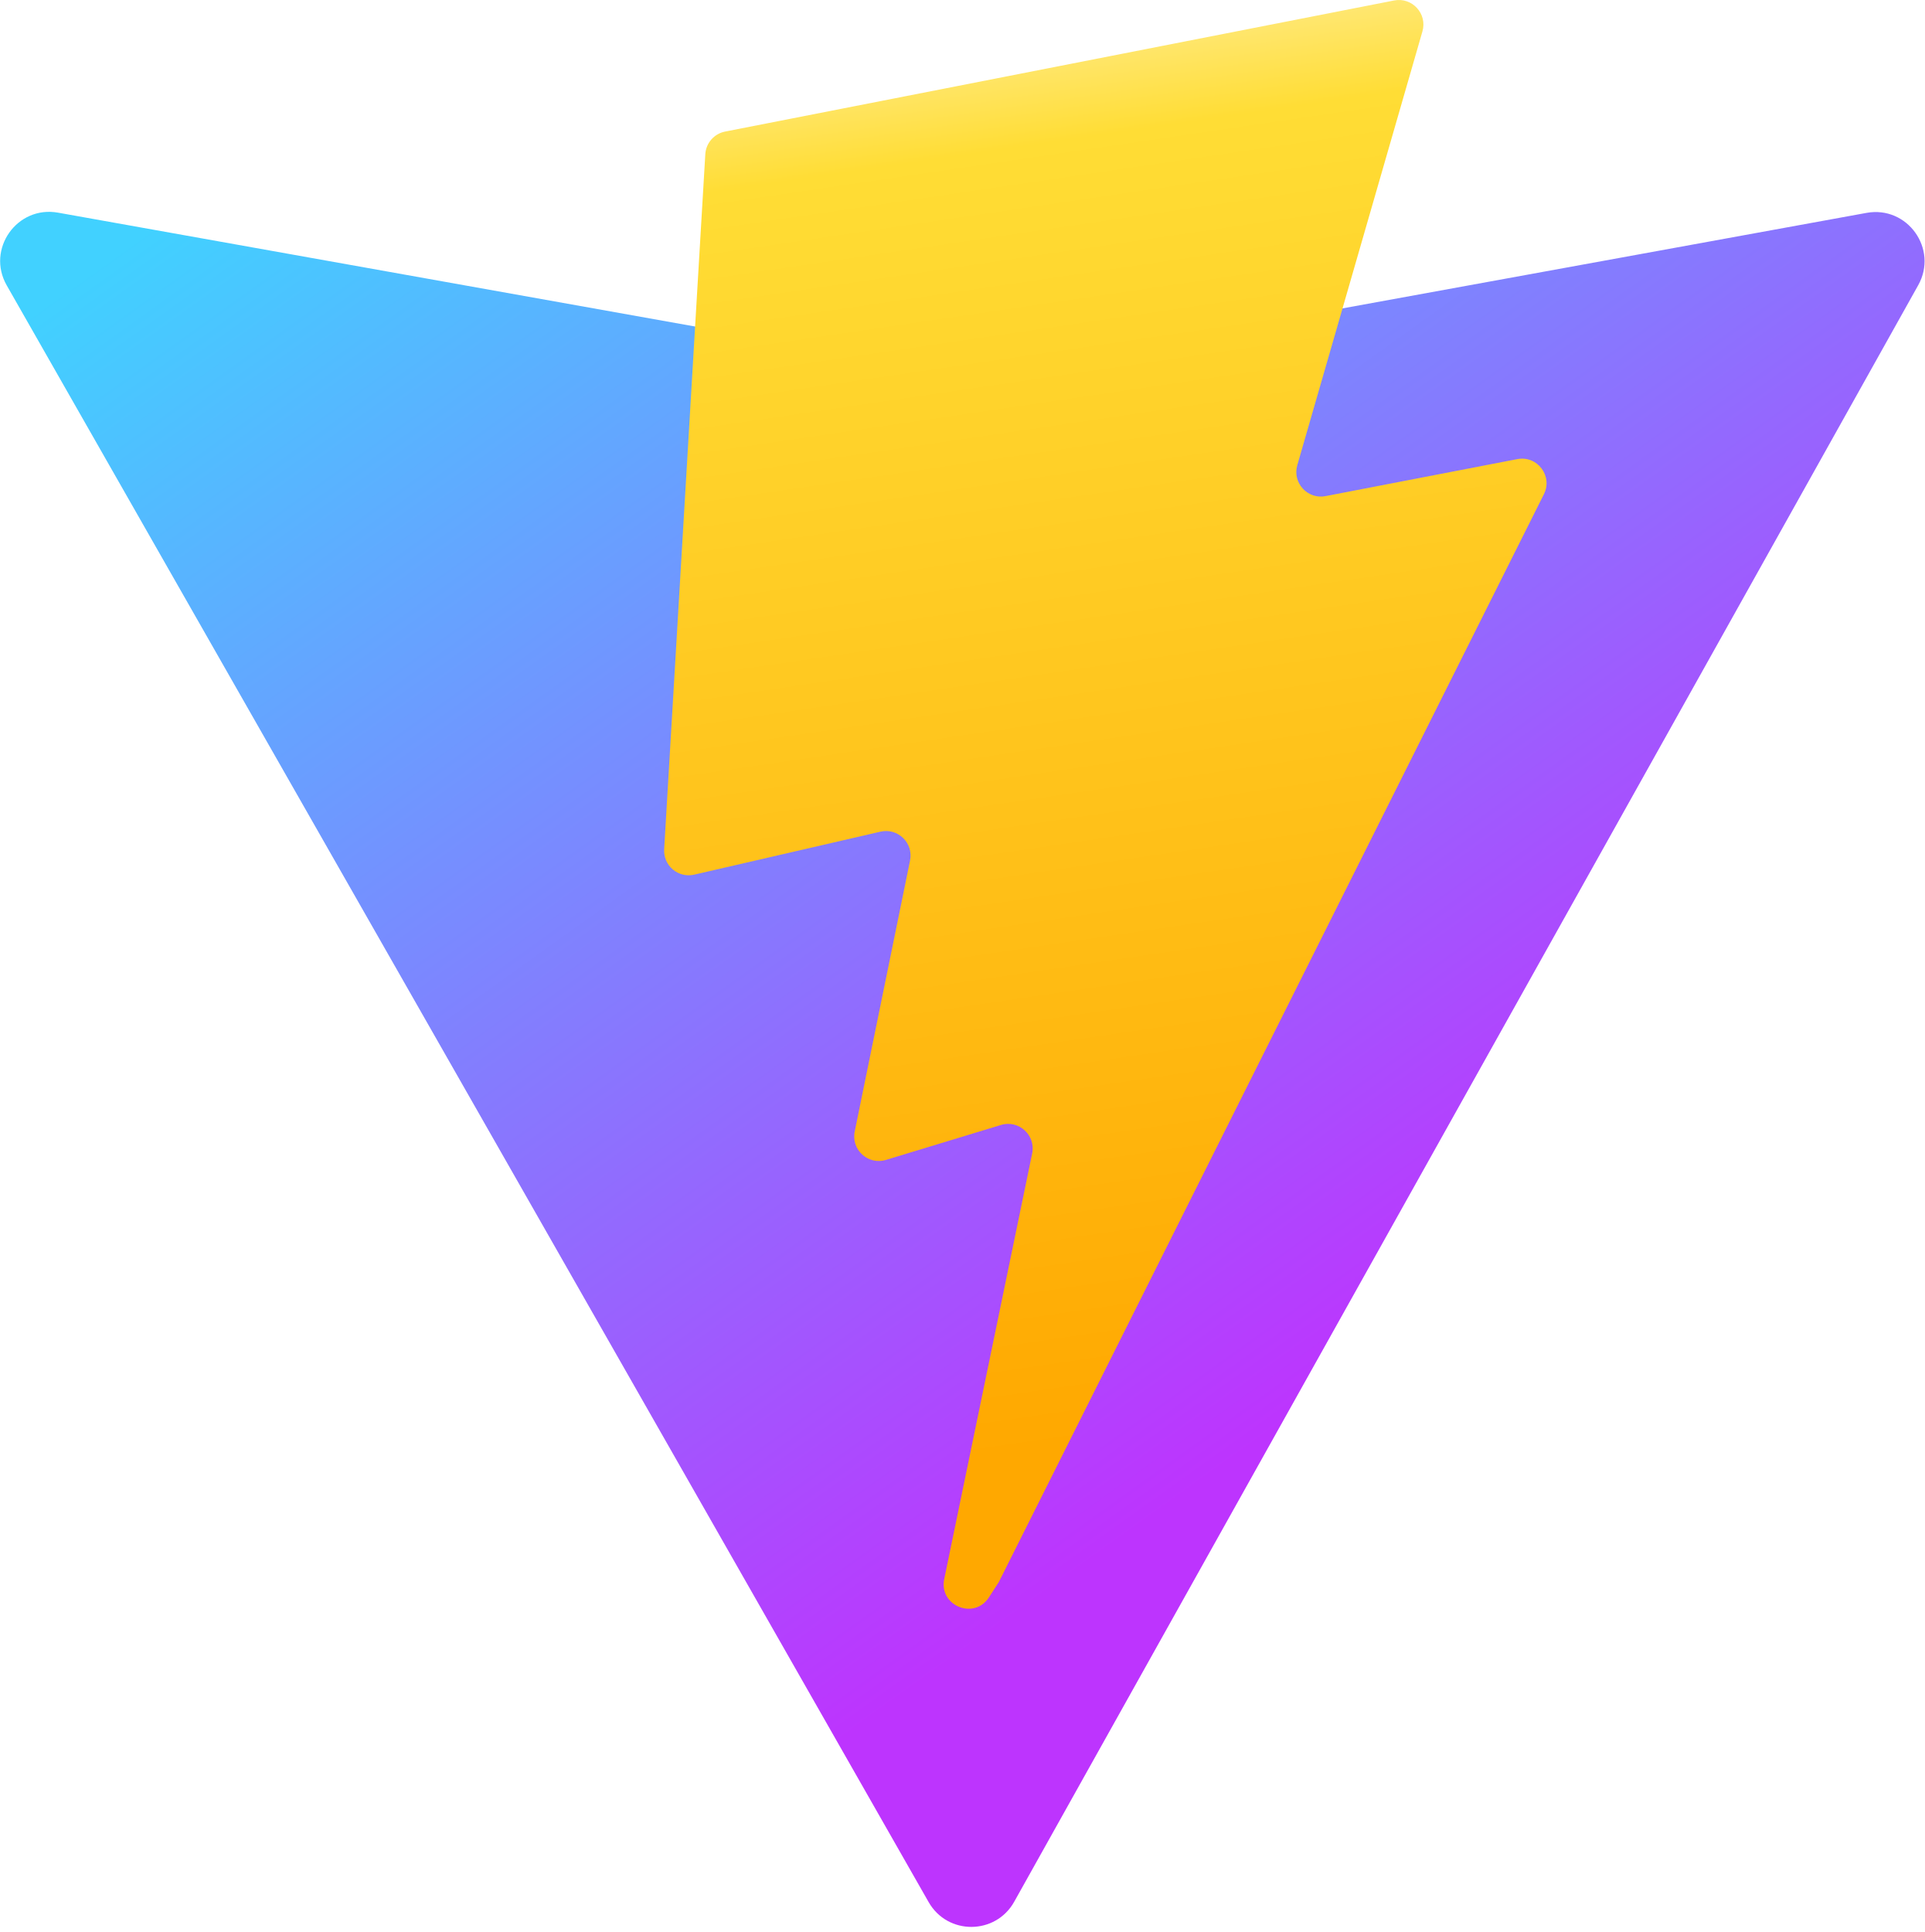
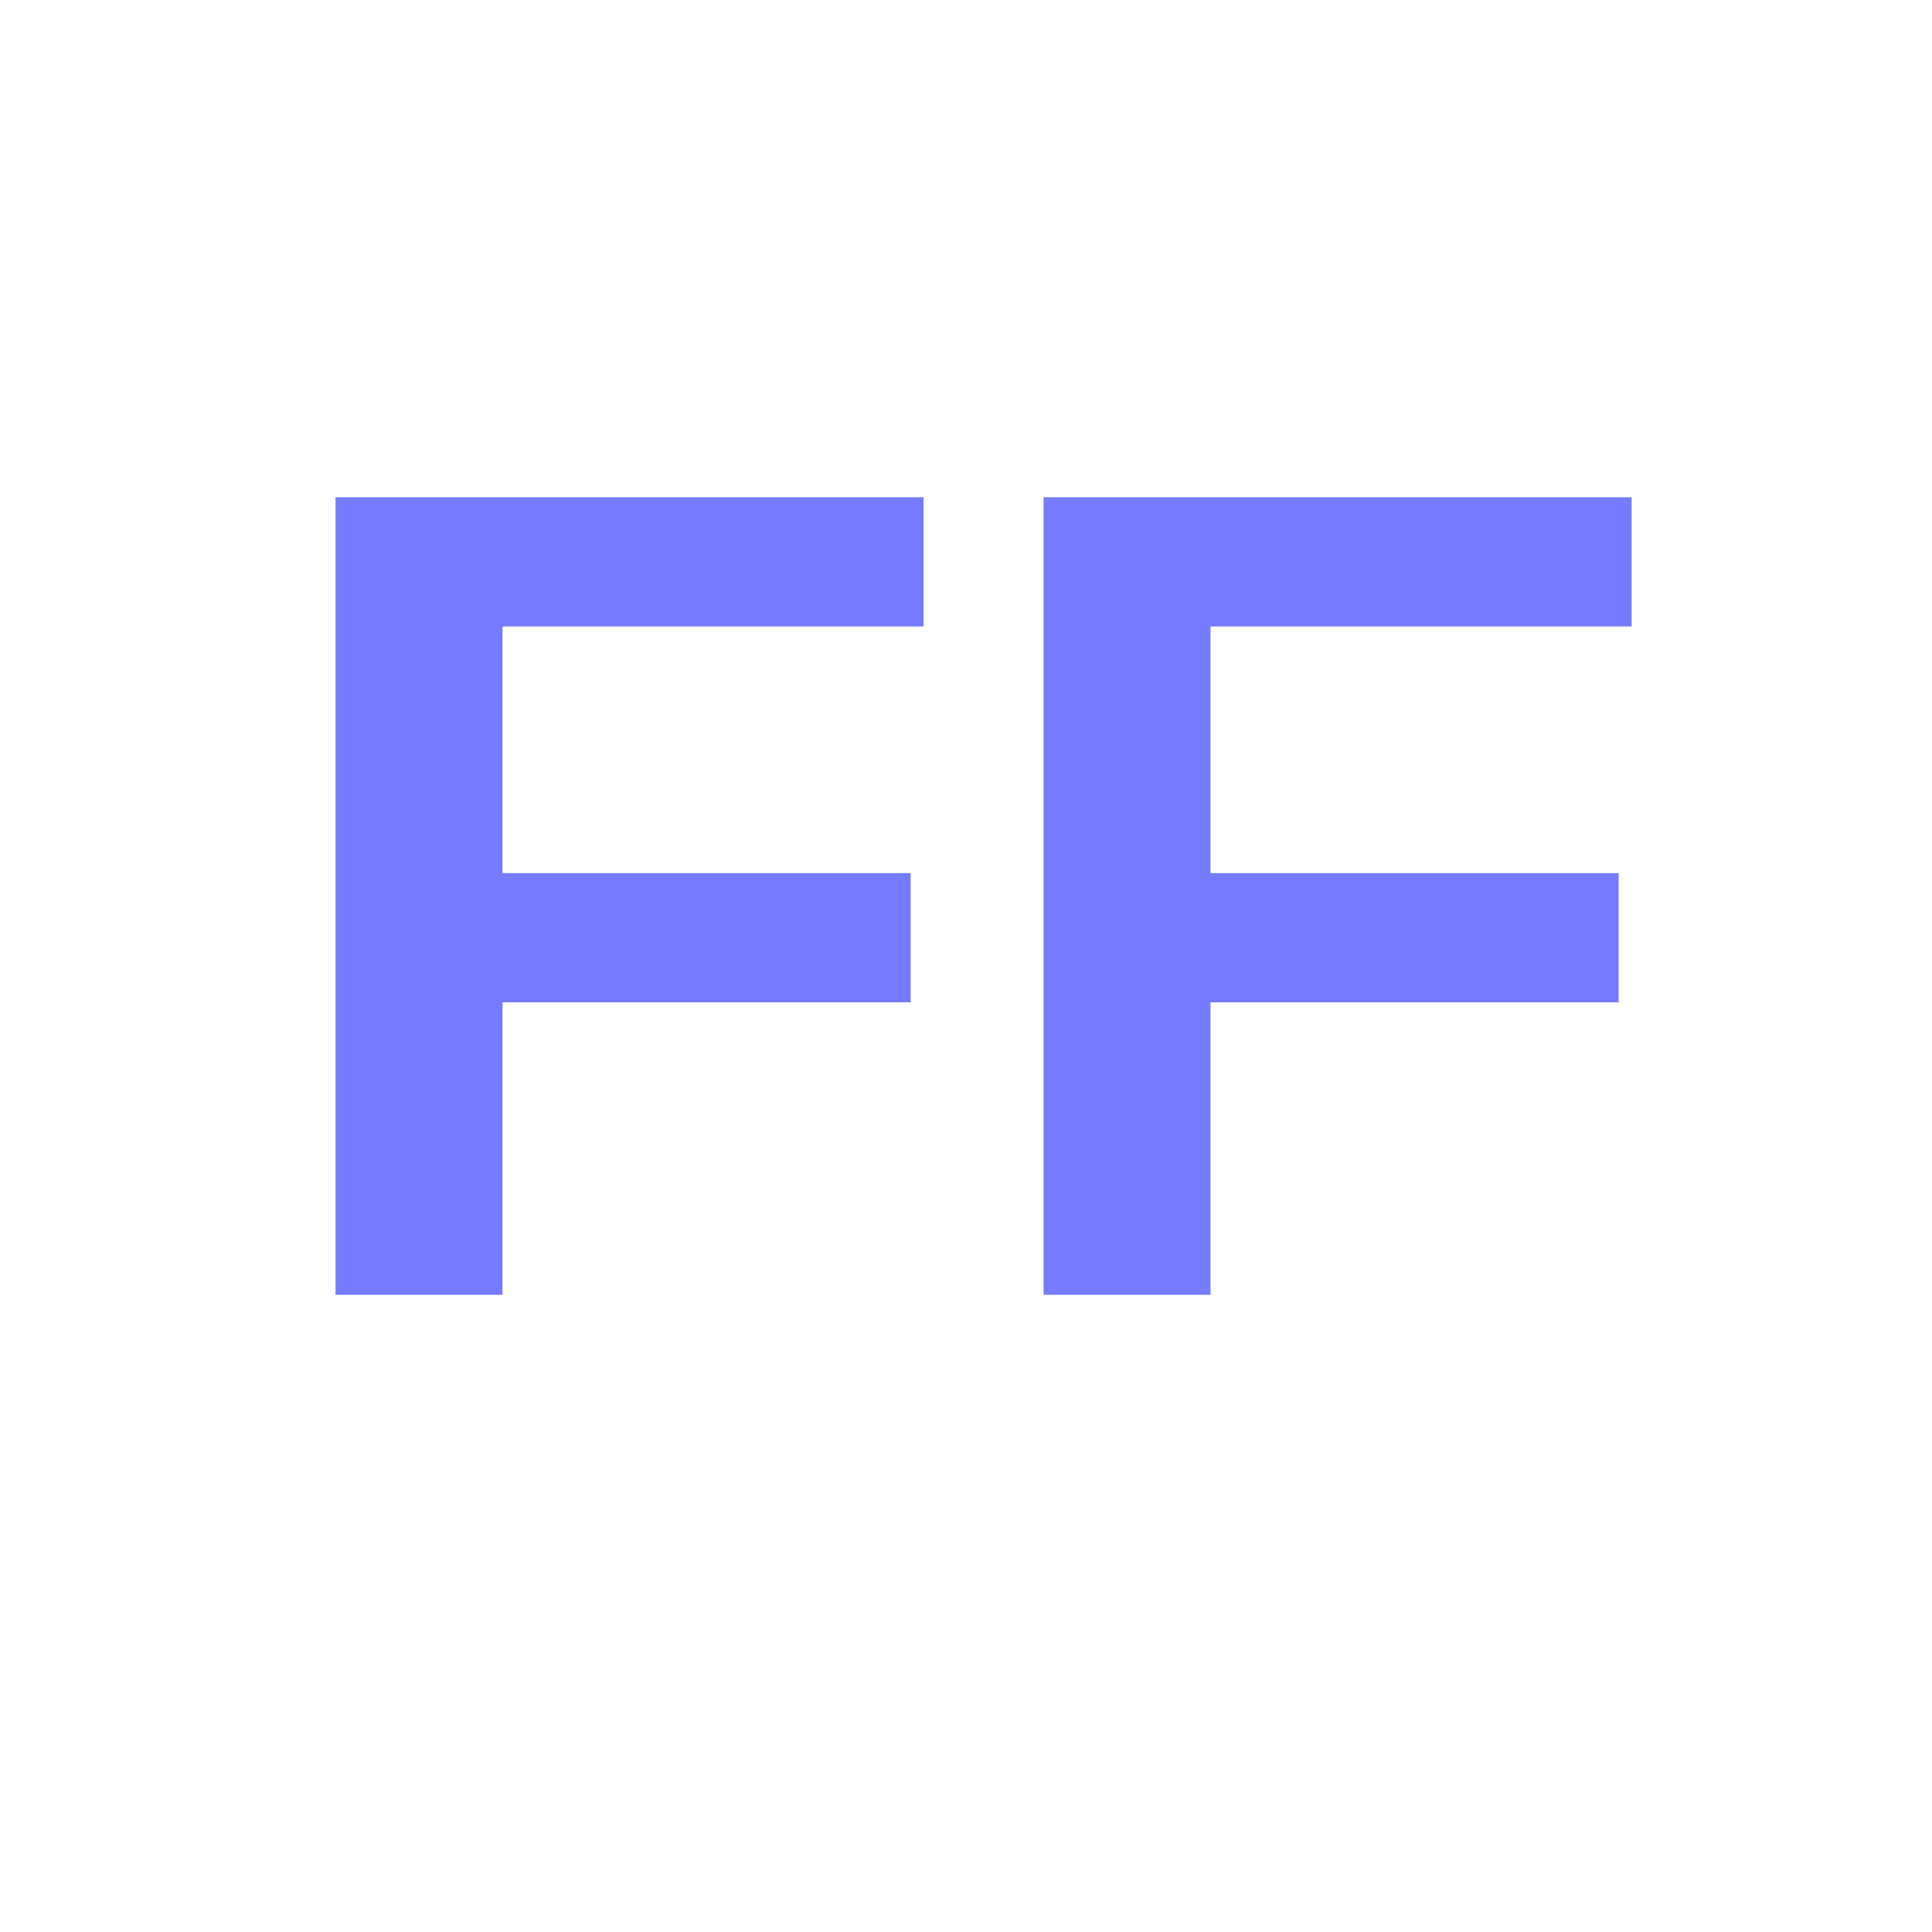
- <svg xmlns="http://www.w3.org/2000/svg" aria-hidden="true" role="img" class="iconify iconify--logos" width="31.88" height="32" preserveAspectRatio="xMidYMid meet" viewBox="0 0 256 257">
-   <defs>
-     <linearGradient id="IconifyId1813088fe1fbc01fb466" x1="-.828%" x2="57.636%" y1="7.652%" y2="78.411%">
-       <stop offset="0%" stop-color="#41D1FF" />
-       <stop offset="100%" stop-color="#BD34FE" />
-     </linearGradient>
-     <linearGradient id="IconifyId1813088fe1fbc01fb467" x1="43.376%" x2="50.316%" y1="2.242%" y2="89.03%">
-       <stop offset="0%" stop-color="#FFEA83" />
-       <stop offset="8.333%" stop-color="#FFDD35" />
-       <stop offset="100%" stop-color="#FFA800" />
-     </linearGradient>
-   </defs>
-   <path fill="url(#IconifyId1813088fe1fbc01fb466)" d="M255.153 37.938L134.897 252.976c-2.483 4.44-8.862 4.466-11.382.048L.875 37.958c-2.746-4.814 1.371-10.646 6.827-9.67l120.385 21.517a6.537 6.537 0 0 0 2.322-.004l117.867-21.483c5.438-.991 9.574 4.796 6.877 9.62Z" />
-   <path fill="url(#IconifyId1813088fe1fbc01fb467)" d="M185.432.063L96.44 17.501a3.268 3.268 0 0 0-2.634 3.014l-5.474 92.456a3.268 3.268 0 0 0 3.997 3.378l24.777-5.718c2.318-.535 4.413 1.507 3.936 3.838l-7.361 36.047c-.495 2.426 1.782 4.5 4.151 3.78l15.304-4.649c2.372-.72 4.652 1.36 4.15 3.788l-11.698 56.621c-.732 3.542 3.979 5.473 5.943 2.437l1.313-2.028l72.516-144.72c1.215-2.423-.88-5.186-3.54-4.672l-25.505 4.922c-2.396.462-4.435-1.77-3.759-4.114l16.646-57.705c.677-2.35-1.37-4.583-3.769-4.113Z" />
+ <svg xmlns="http://www.w3.org/2000/svg" width="100" height="100" viewBox="0 0 100 100">
+   <text x="50%" y="50%" font-family="Arial, sans-serif" font-size="60" font-weight="bold" fill="#747bff" text-anchor="middle" dominant-baseline="middle">FF</text>
</svg>
